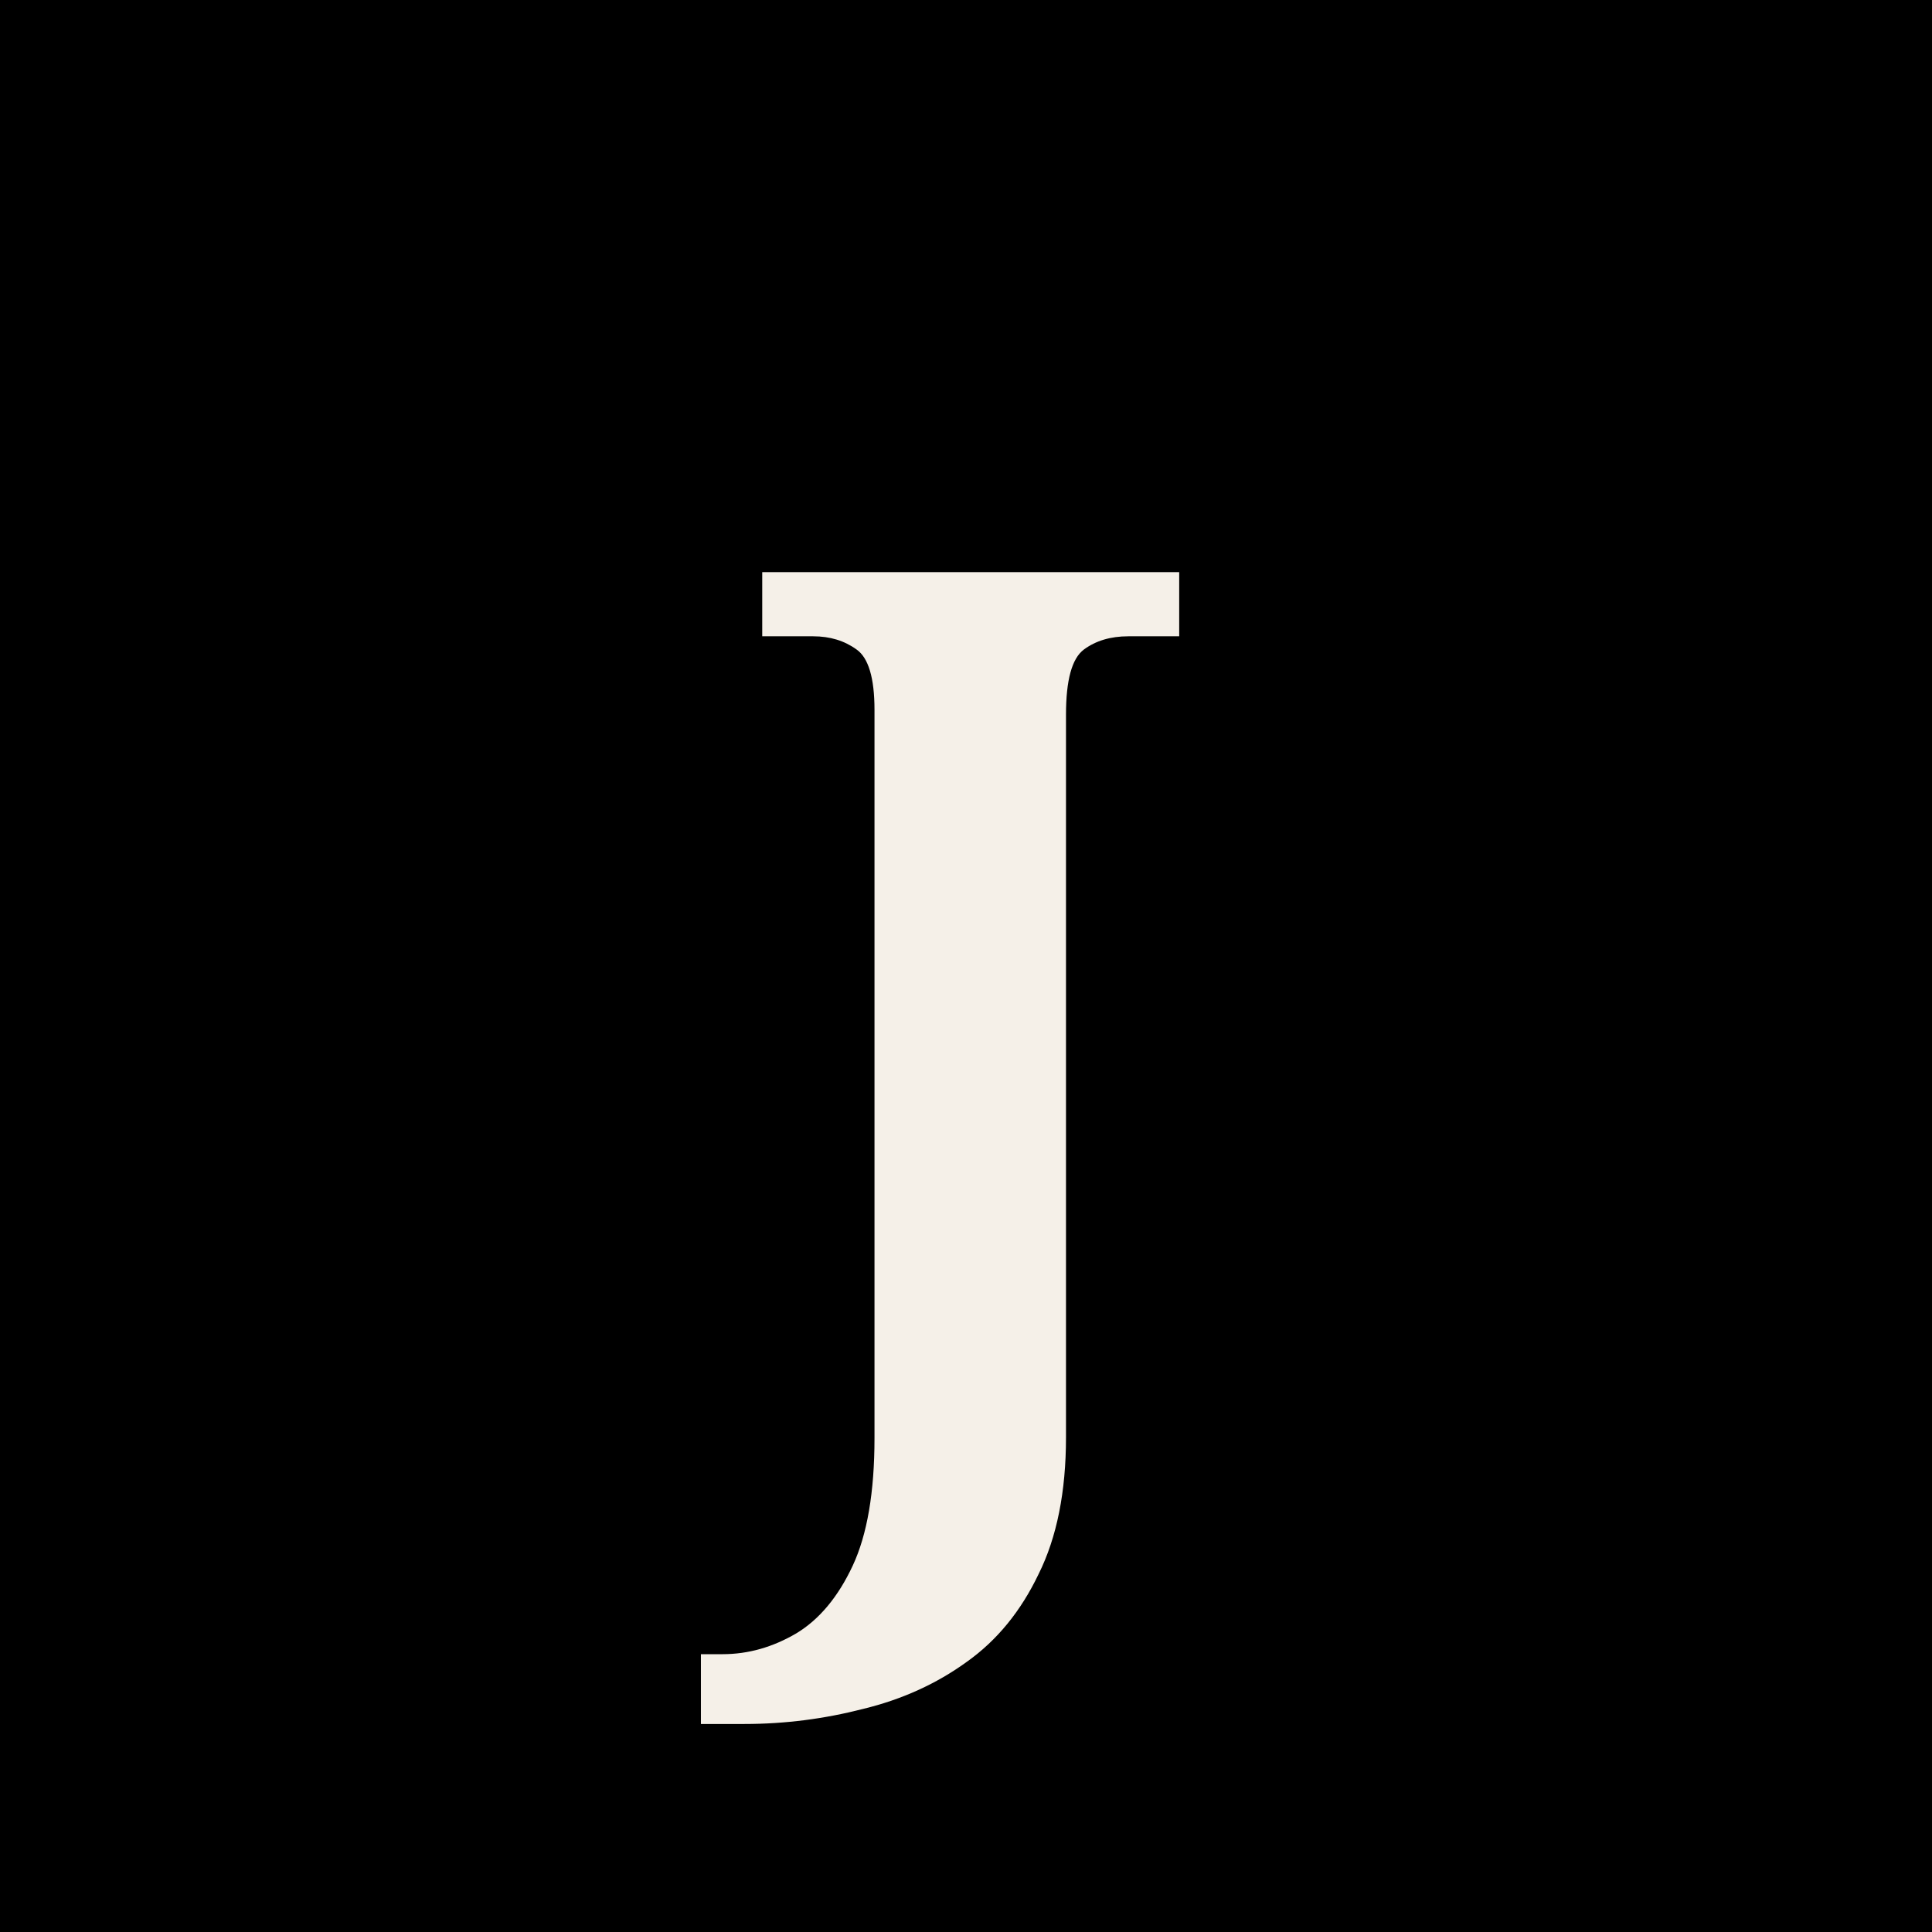
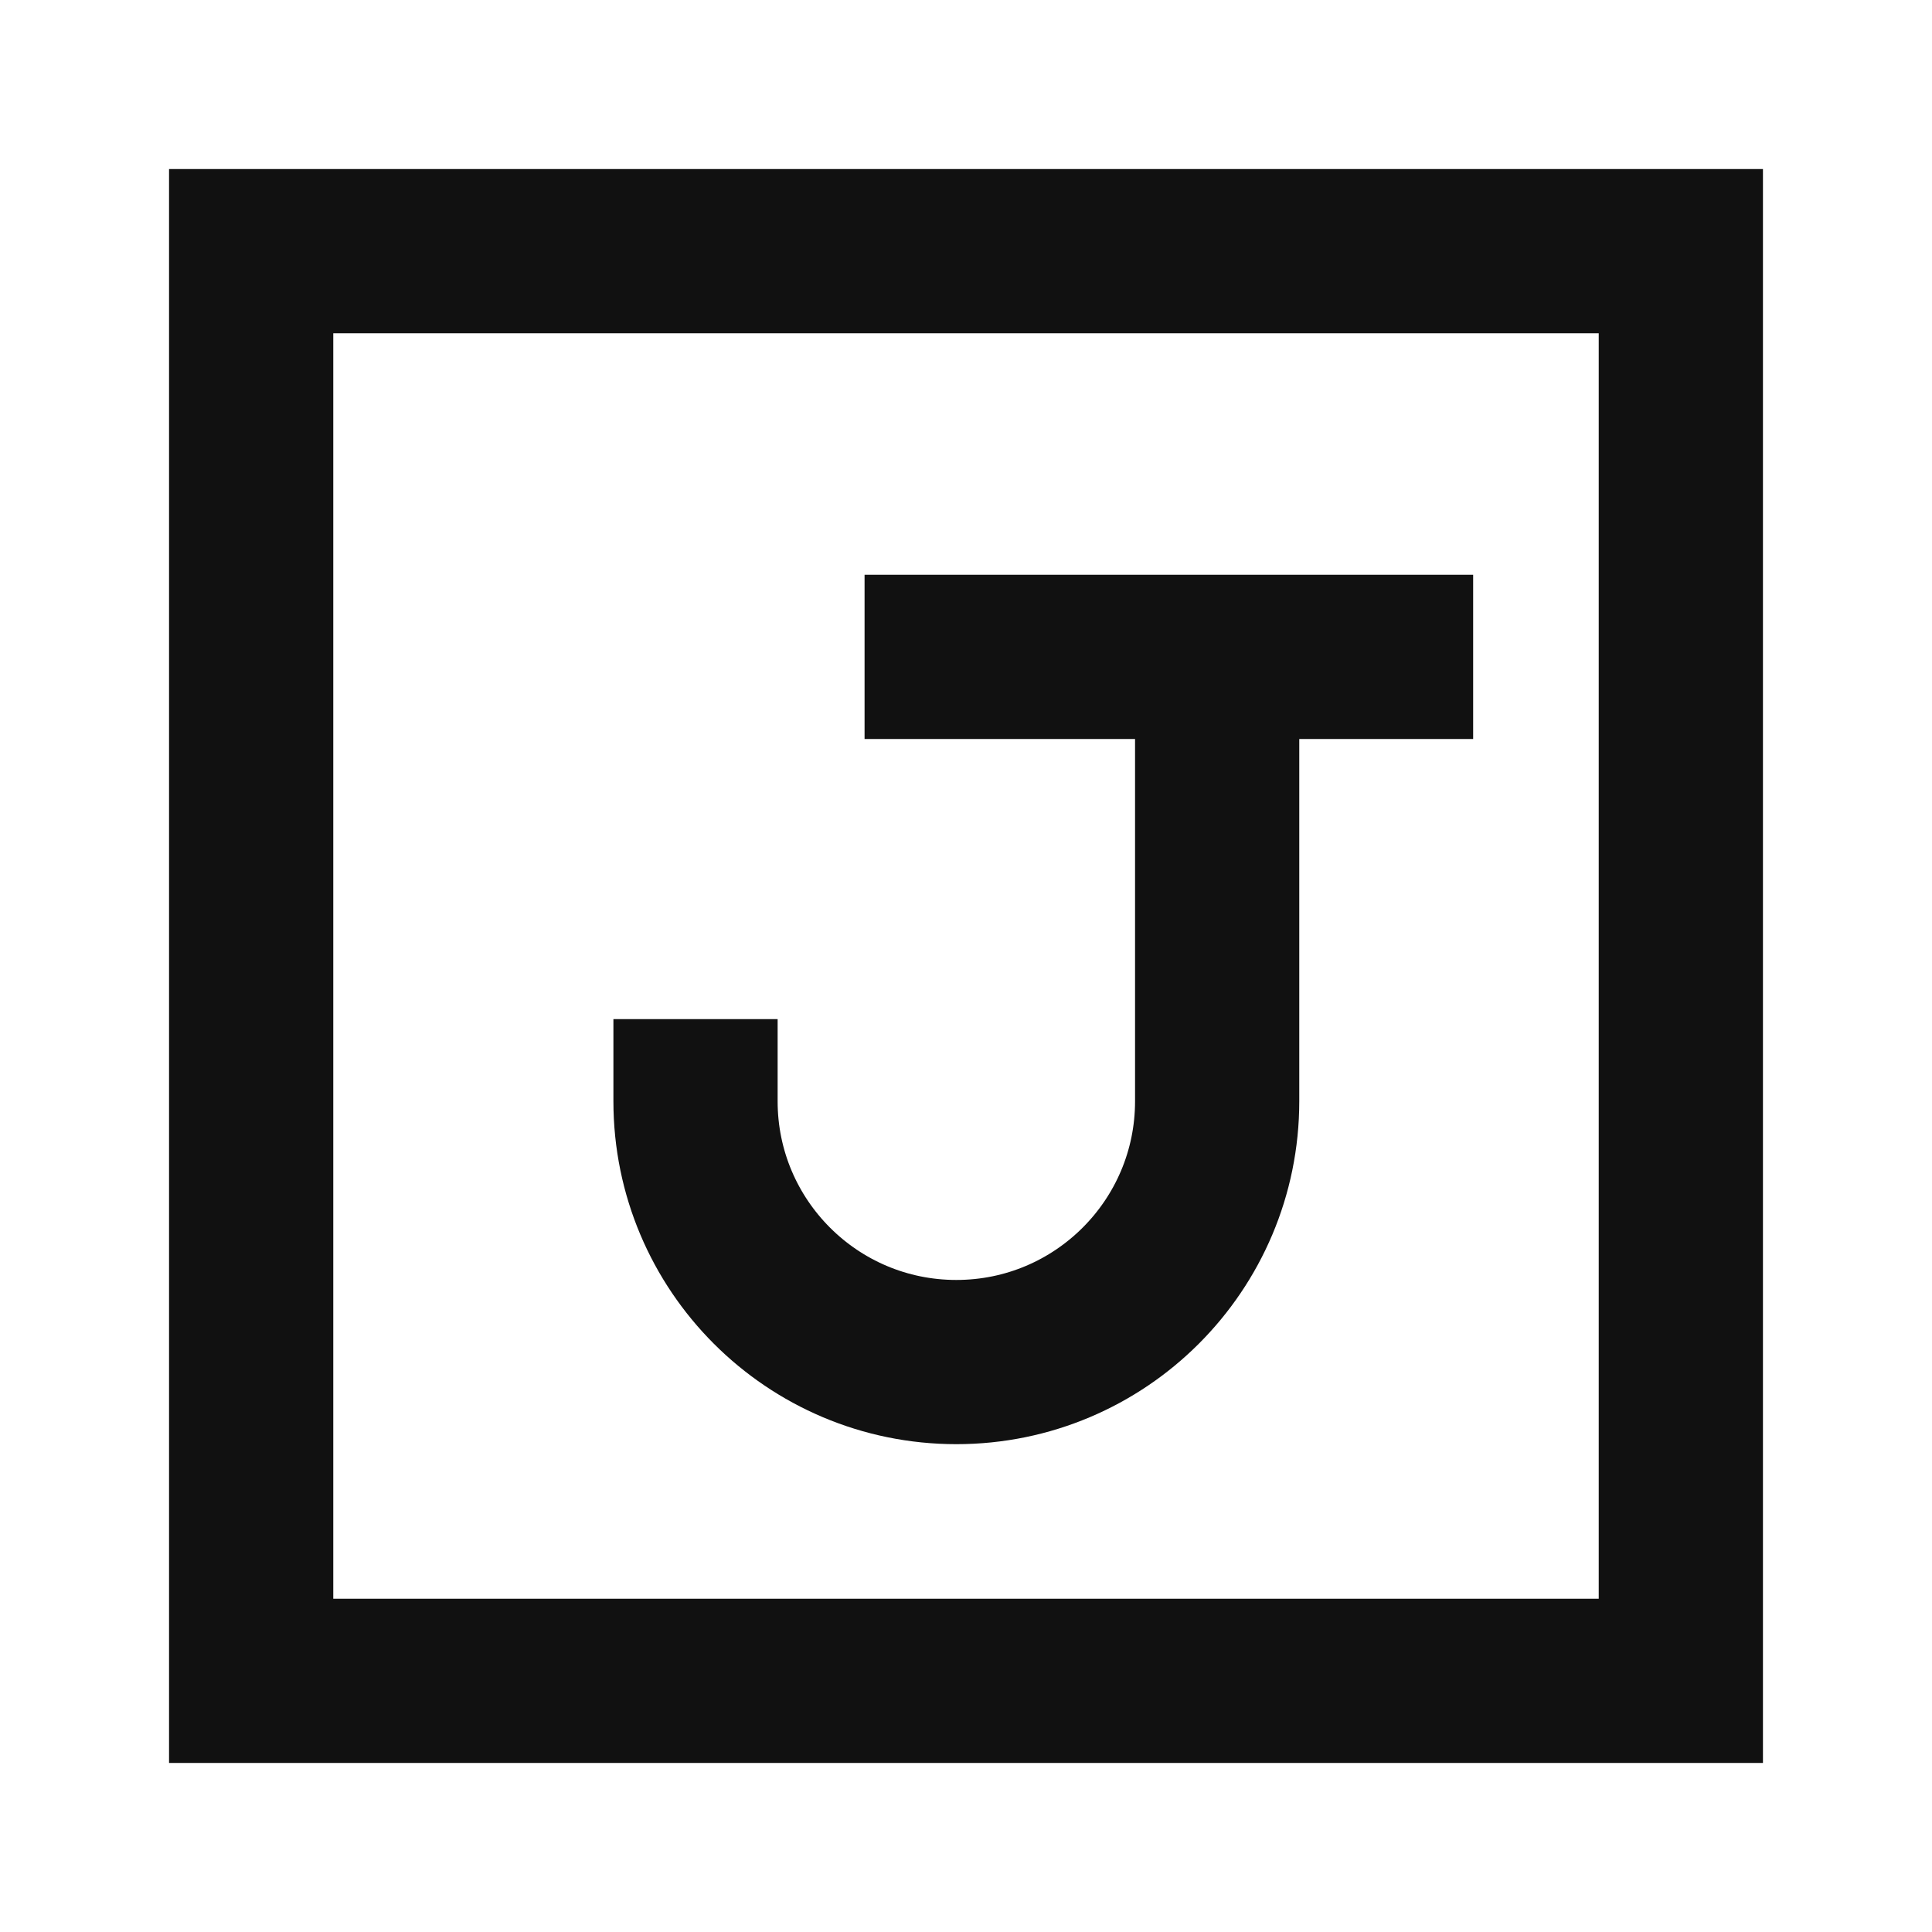
- <svg xmlns="http://www.w3.org/2000/svg" viewBox="0 0 32 32">
-   <rect width="32" height="32" fill="#000" />
-   <text x="50%" y="50%" dominant-baseline="central" text-anchor="middle" fill="#f5f0e8" font-family="serif" font-size="20" font-weight="700" letter-spacing="1">J</text>
+ <svg xmlns="http://www.w3.org/2000/svg" viewBox="0 0 100 100">
+   <rect width="100" height="100" fill="#FFFFFF" />
+   <rect x="13" y="13" width="74" height="74" fill="none" stroke="#111111" stroke-width="8.5" />
+   <path d="M49 34 H72 M63 34 V57 a13.5 13.5 0 0 1 -27 0" fill="none" stroke="#111111" stroke-width="8.5" stroke-linecap="square" stroke-linejoin="miter" />
</svg>
